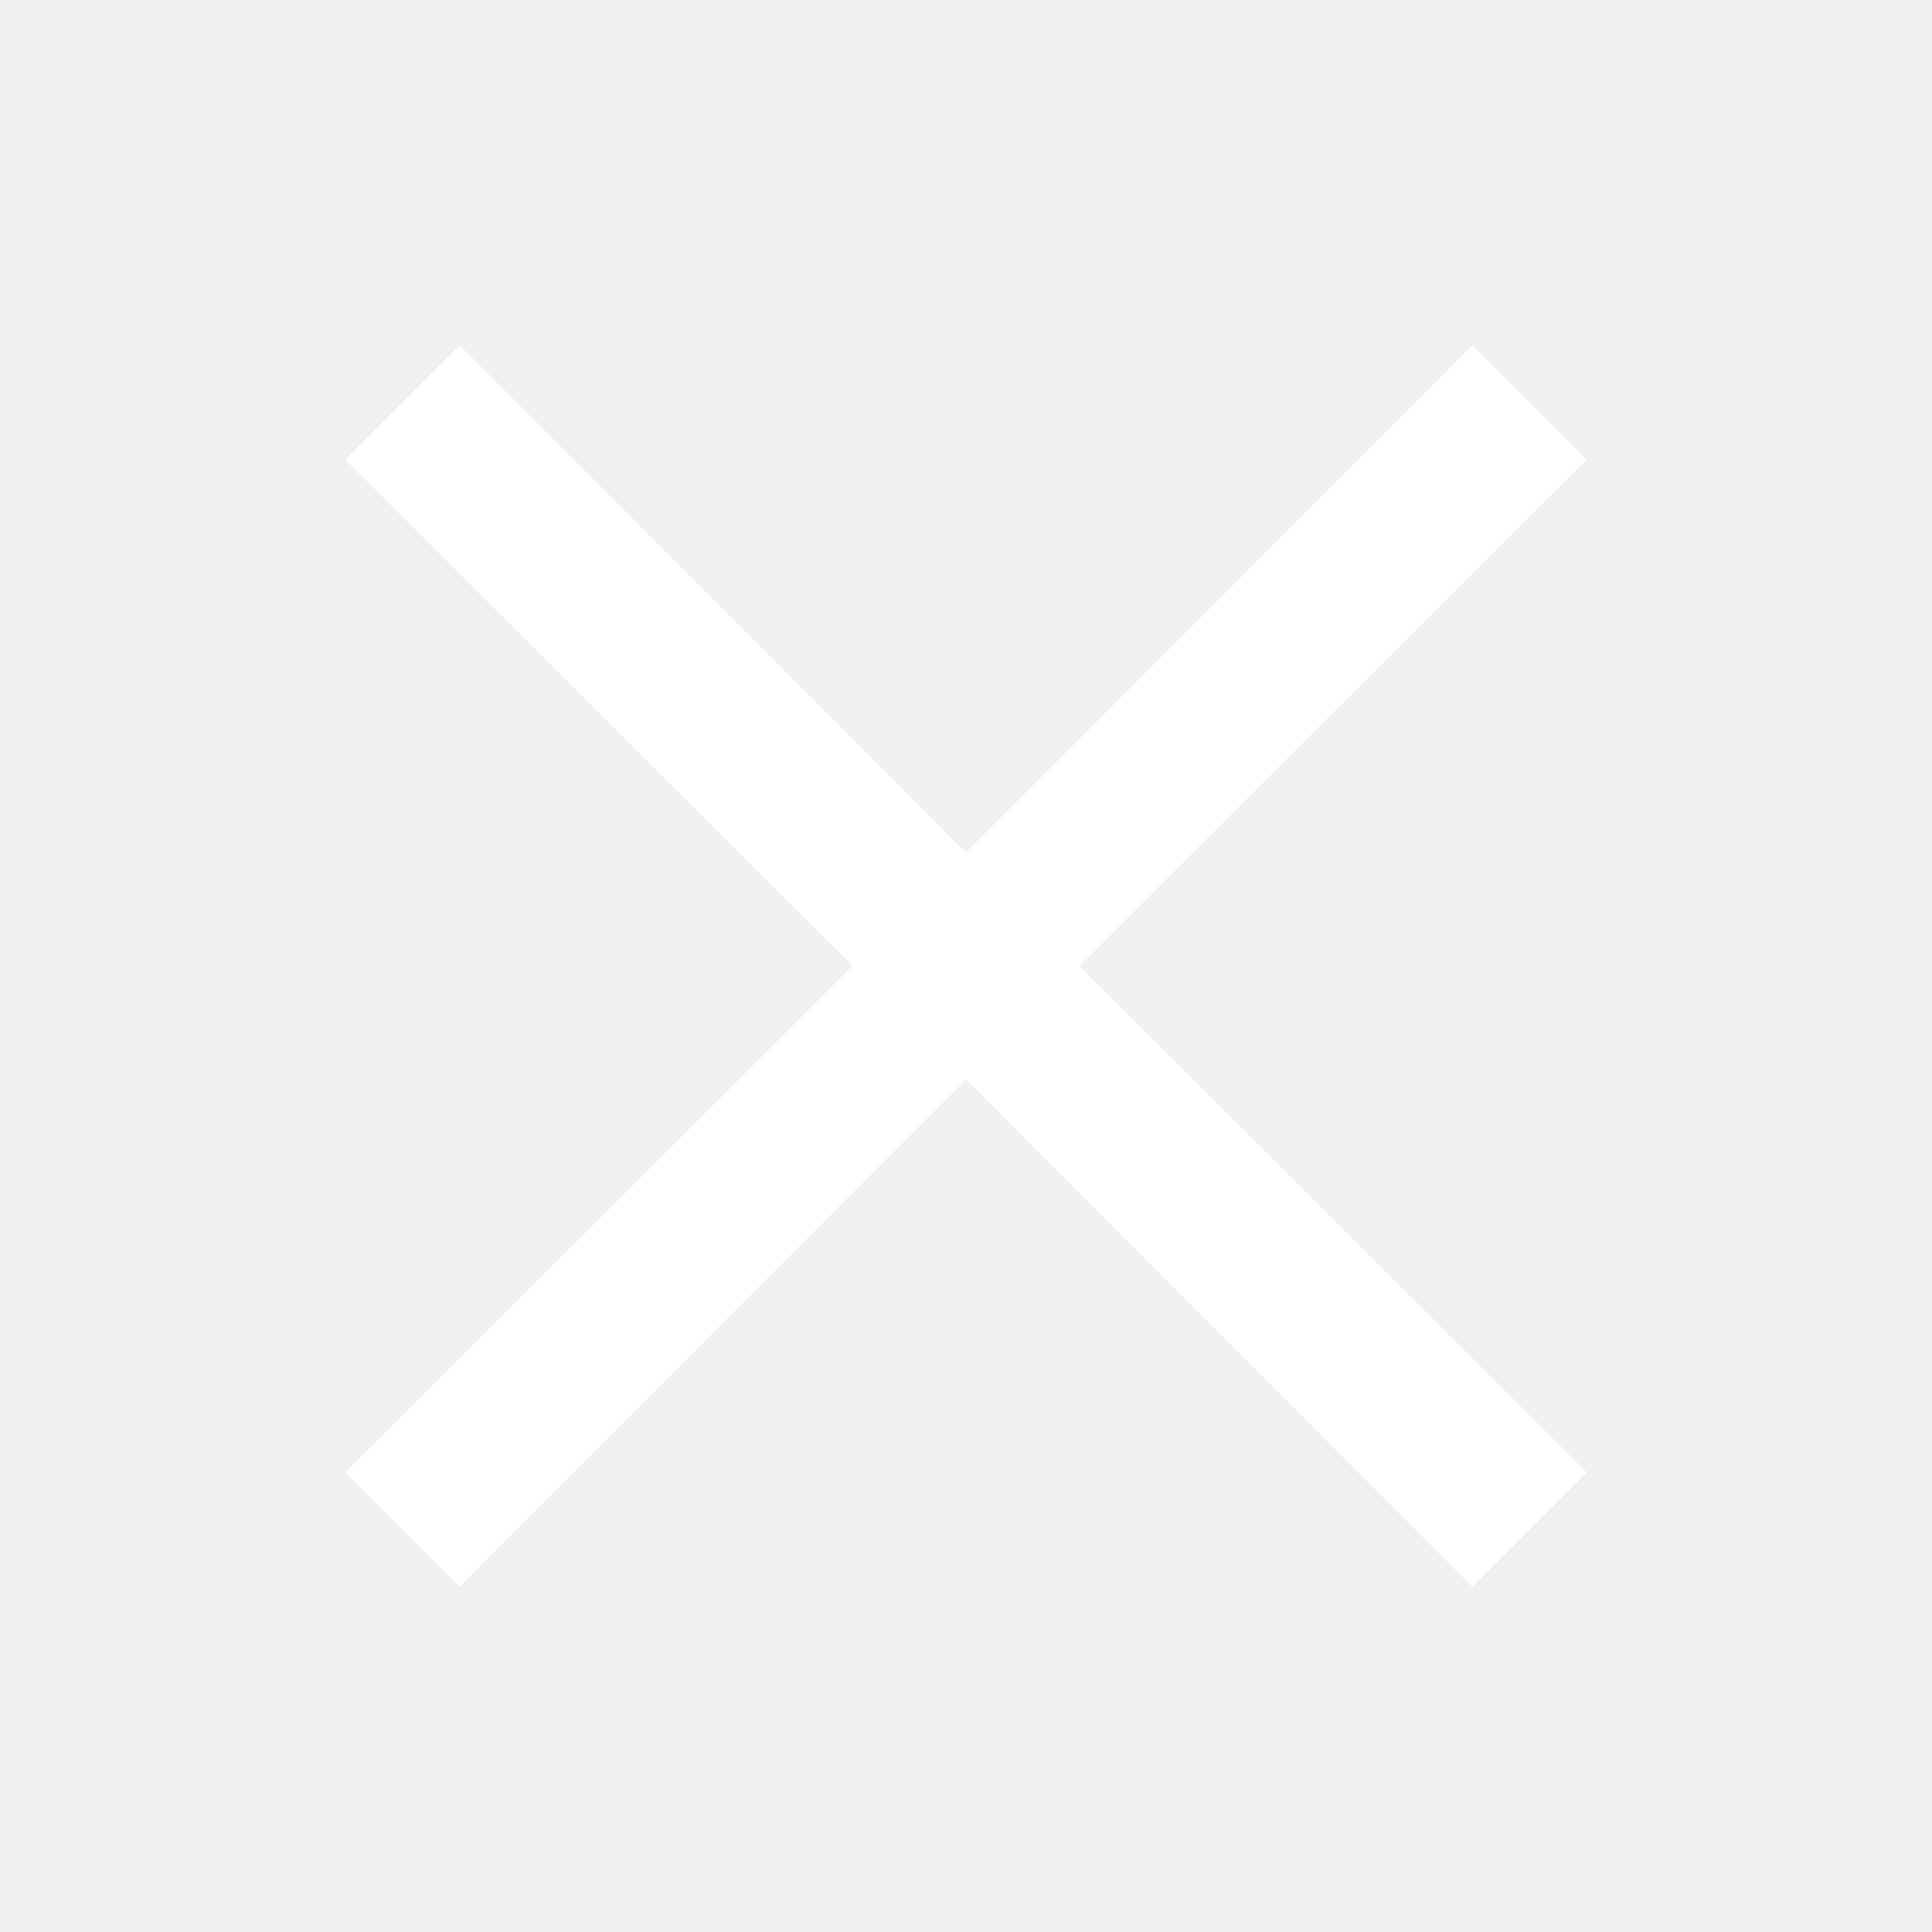
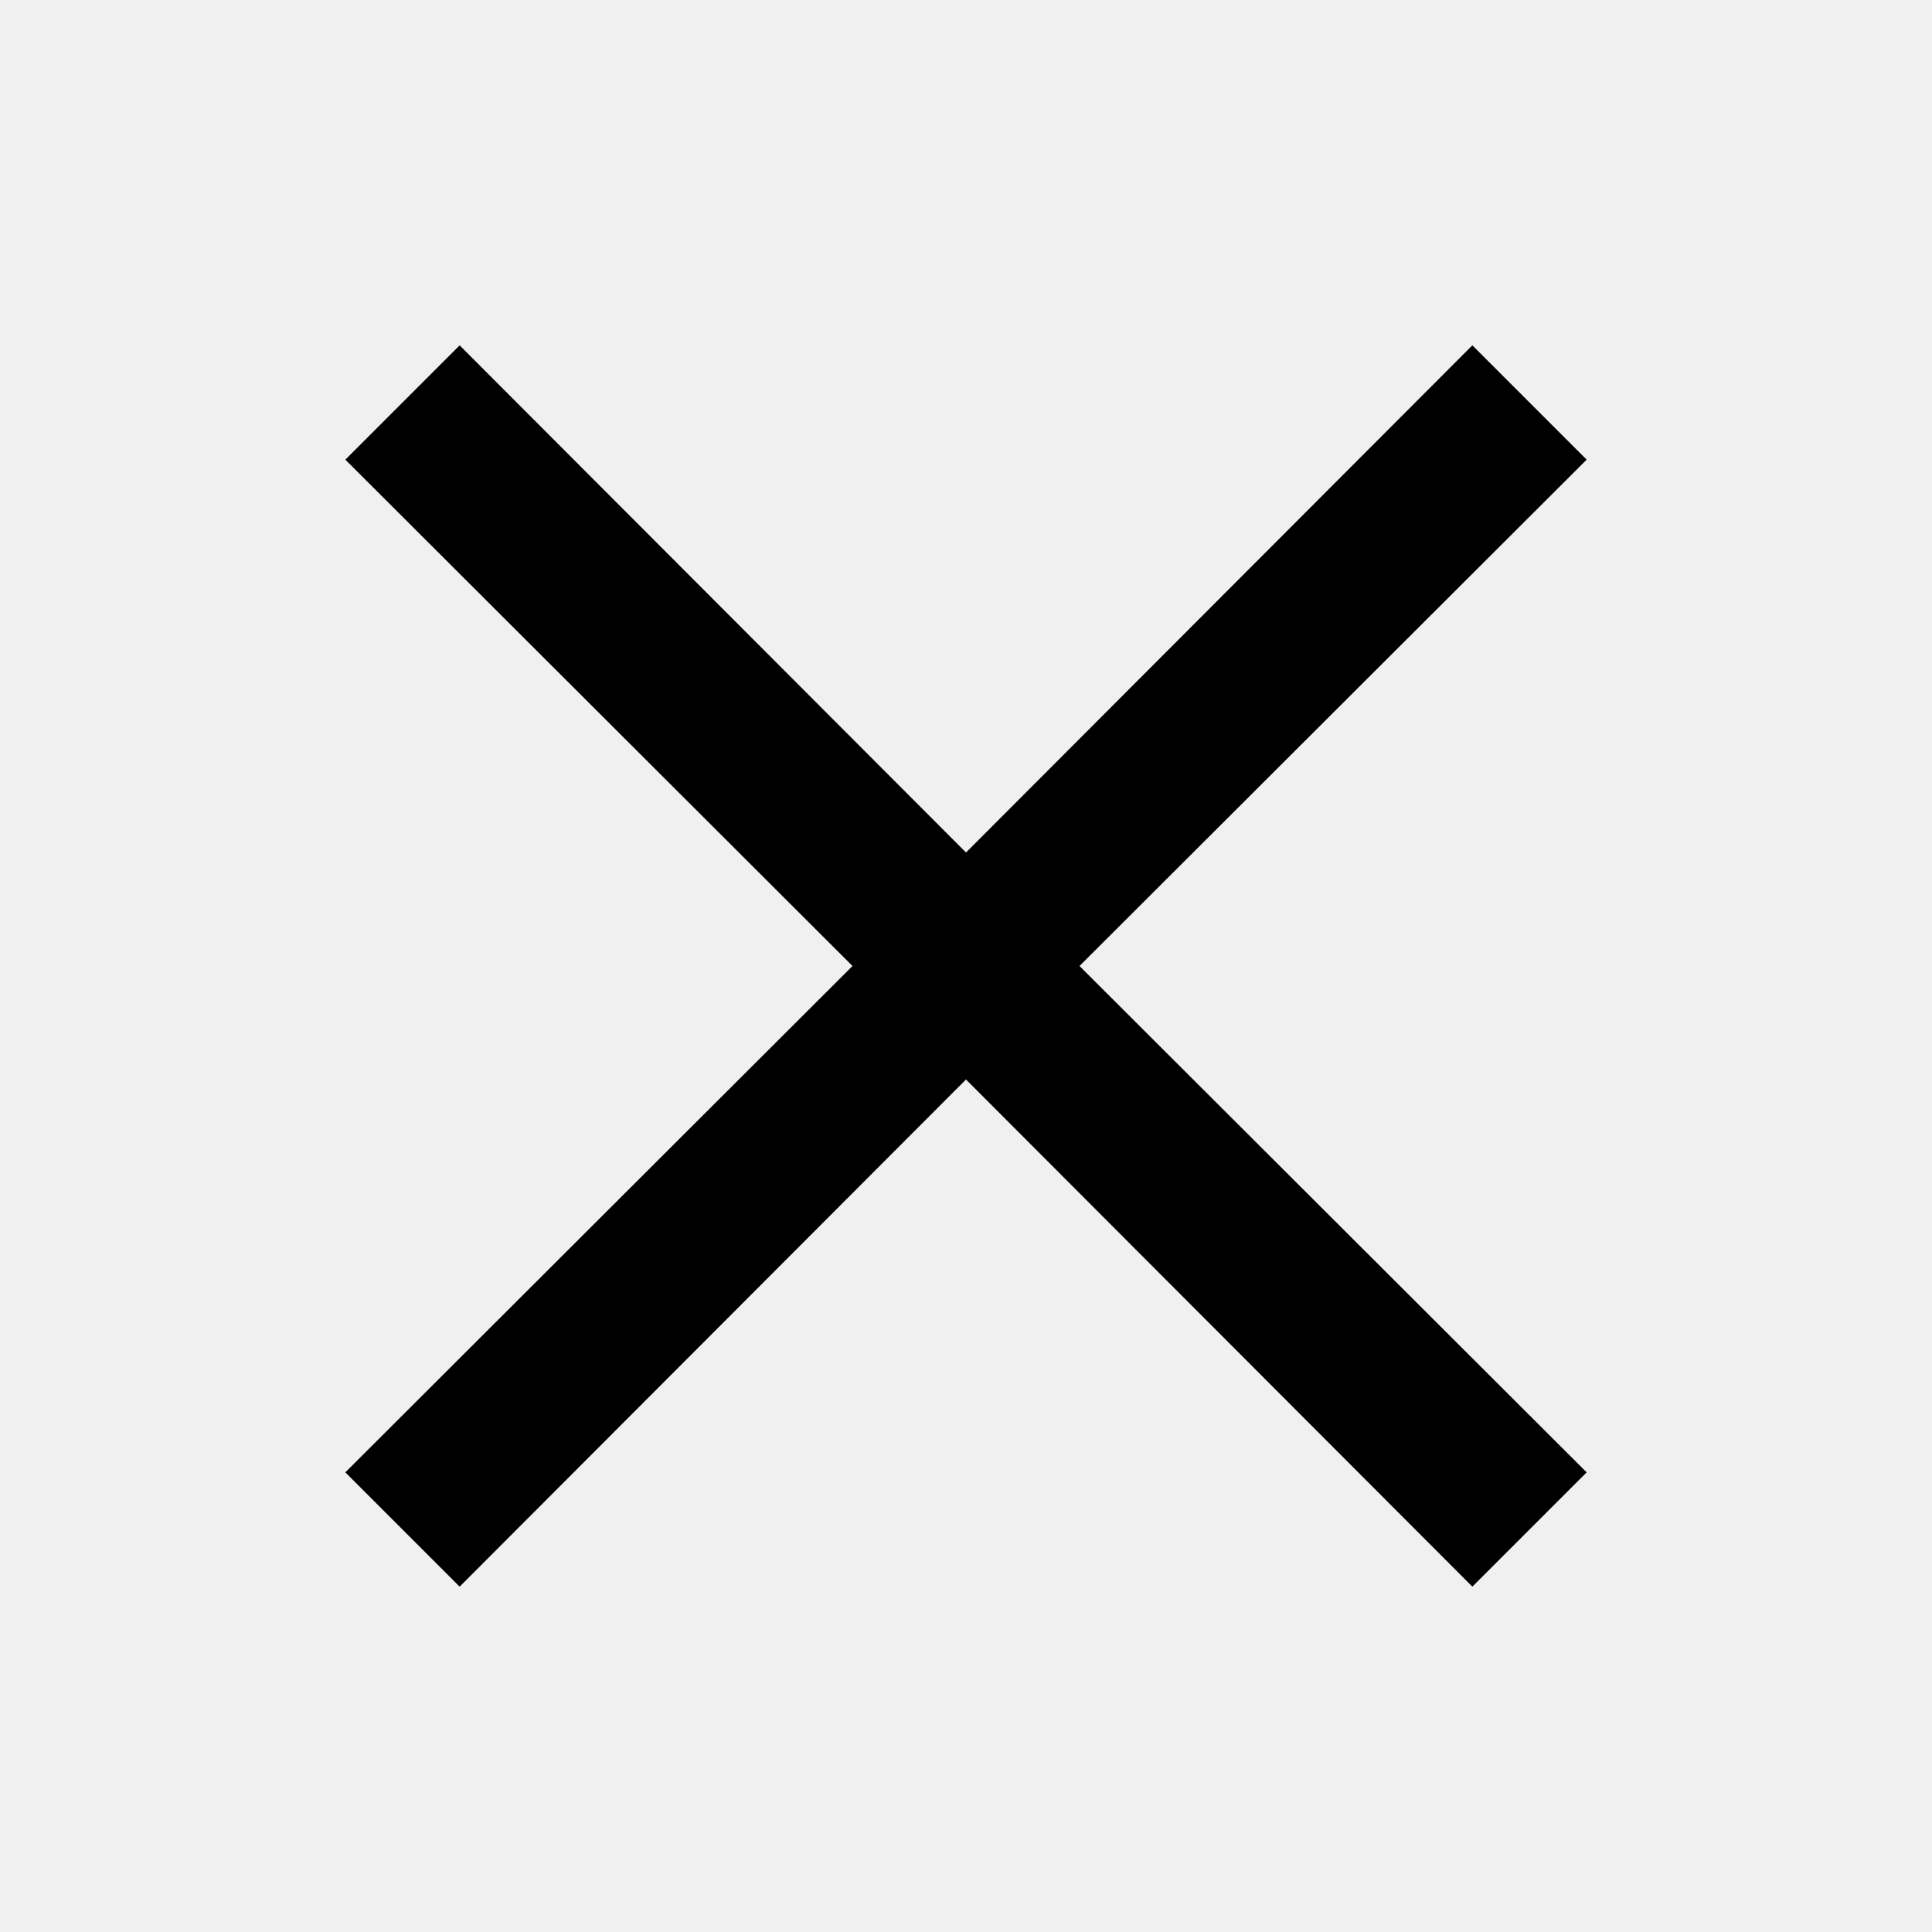
- <svg xmlns="http://www.w3.org/2000/svg" width="800px" height="800px" viewBox="0 0 512 512" version="1.1" fill="#000000">
-   <g id="SVGRepo_bgCarrier" stroke-width="0" />
-   <g id="SVGRepo_tracerCarrier" stroke-linecap="round" stroke-linejoin="round" />
-   <g id="SVGRepo_iconCarrier">
-     <g id="Page-1" stroke="none" stroke-width="1" fill="none" fill-rule="evenodd">
-       <g id="work-case" fill="#ffffff" transform="translate(91.52, 91.52)">
-         <polygon id="Close" points="328.96 30.293 298.667 1.42108547e-14 164.48 134.4 30.293 1.42108547e-14 1.42108547e-14 30.293 134.4 164.48 1.42108547e-14 298.667 30.293 328.96 164.48 194.56 298.667 328.96 328.96 298.667 194.56 164.48"> </polygon>
-       </g>
+ <svg xmlns="http://www.w3.org/2000/svg" width="800px" height="800px" viewBox="0 0 512 512" version="1.1">
+   <g id="Page-1" stroke="none" stroke-width="1" fill="none" fill-rule="evenodd">
+     <g id="work-case" fill="#000000" transform="translate(91.52, 91.52)">
+       <polygon id="Close" points="328.96 30.293 298.667 1.42108547e-14 164.48 134.4 30.293 1.42108547e-14 1.42108547e-14 30.293 134.4 164.48 1.42108547e-14 298.667 30.293 328.96 164.48 194.56 298.667 328.96 328.96 298.667 194.56 164.48">
+ 
+ </polygon>
    </g>
  </g>
</svg>
